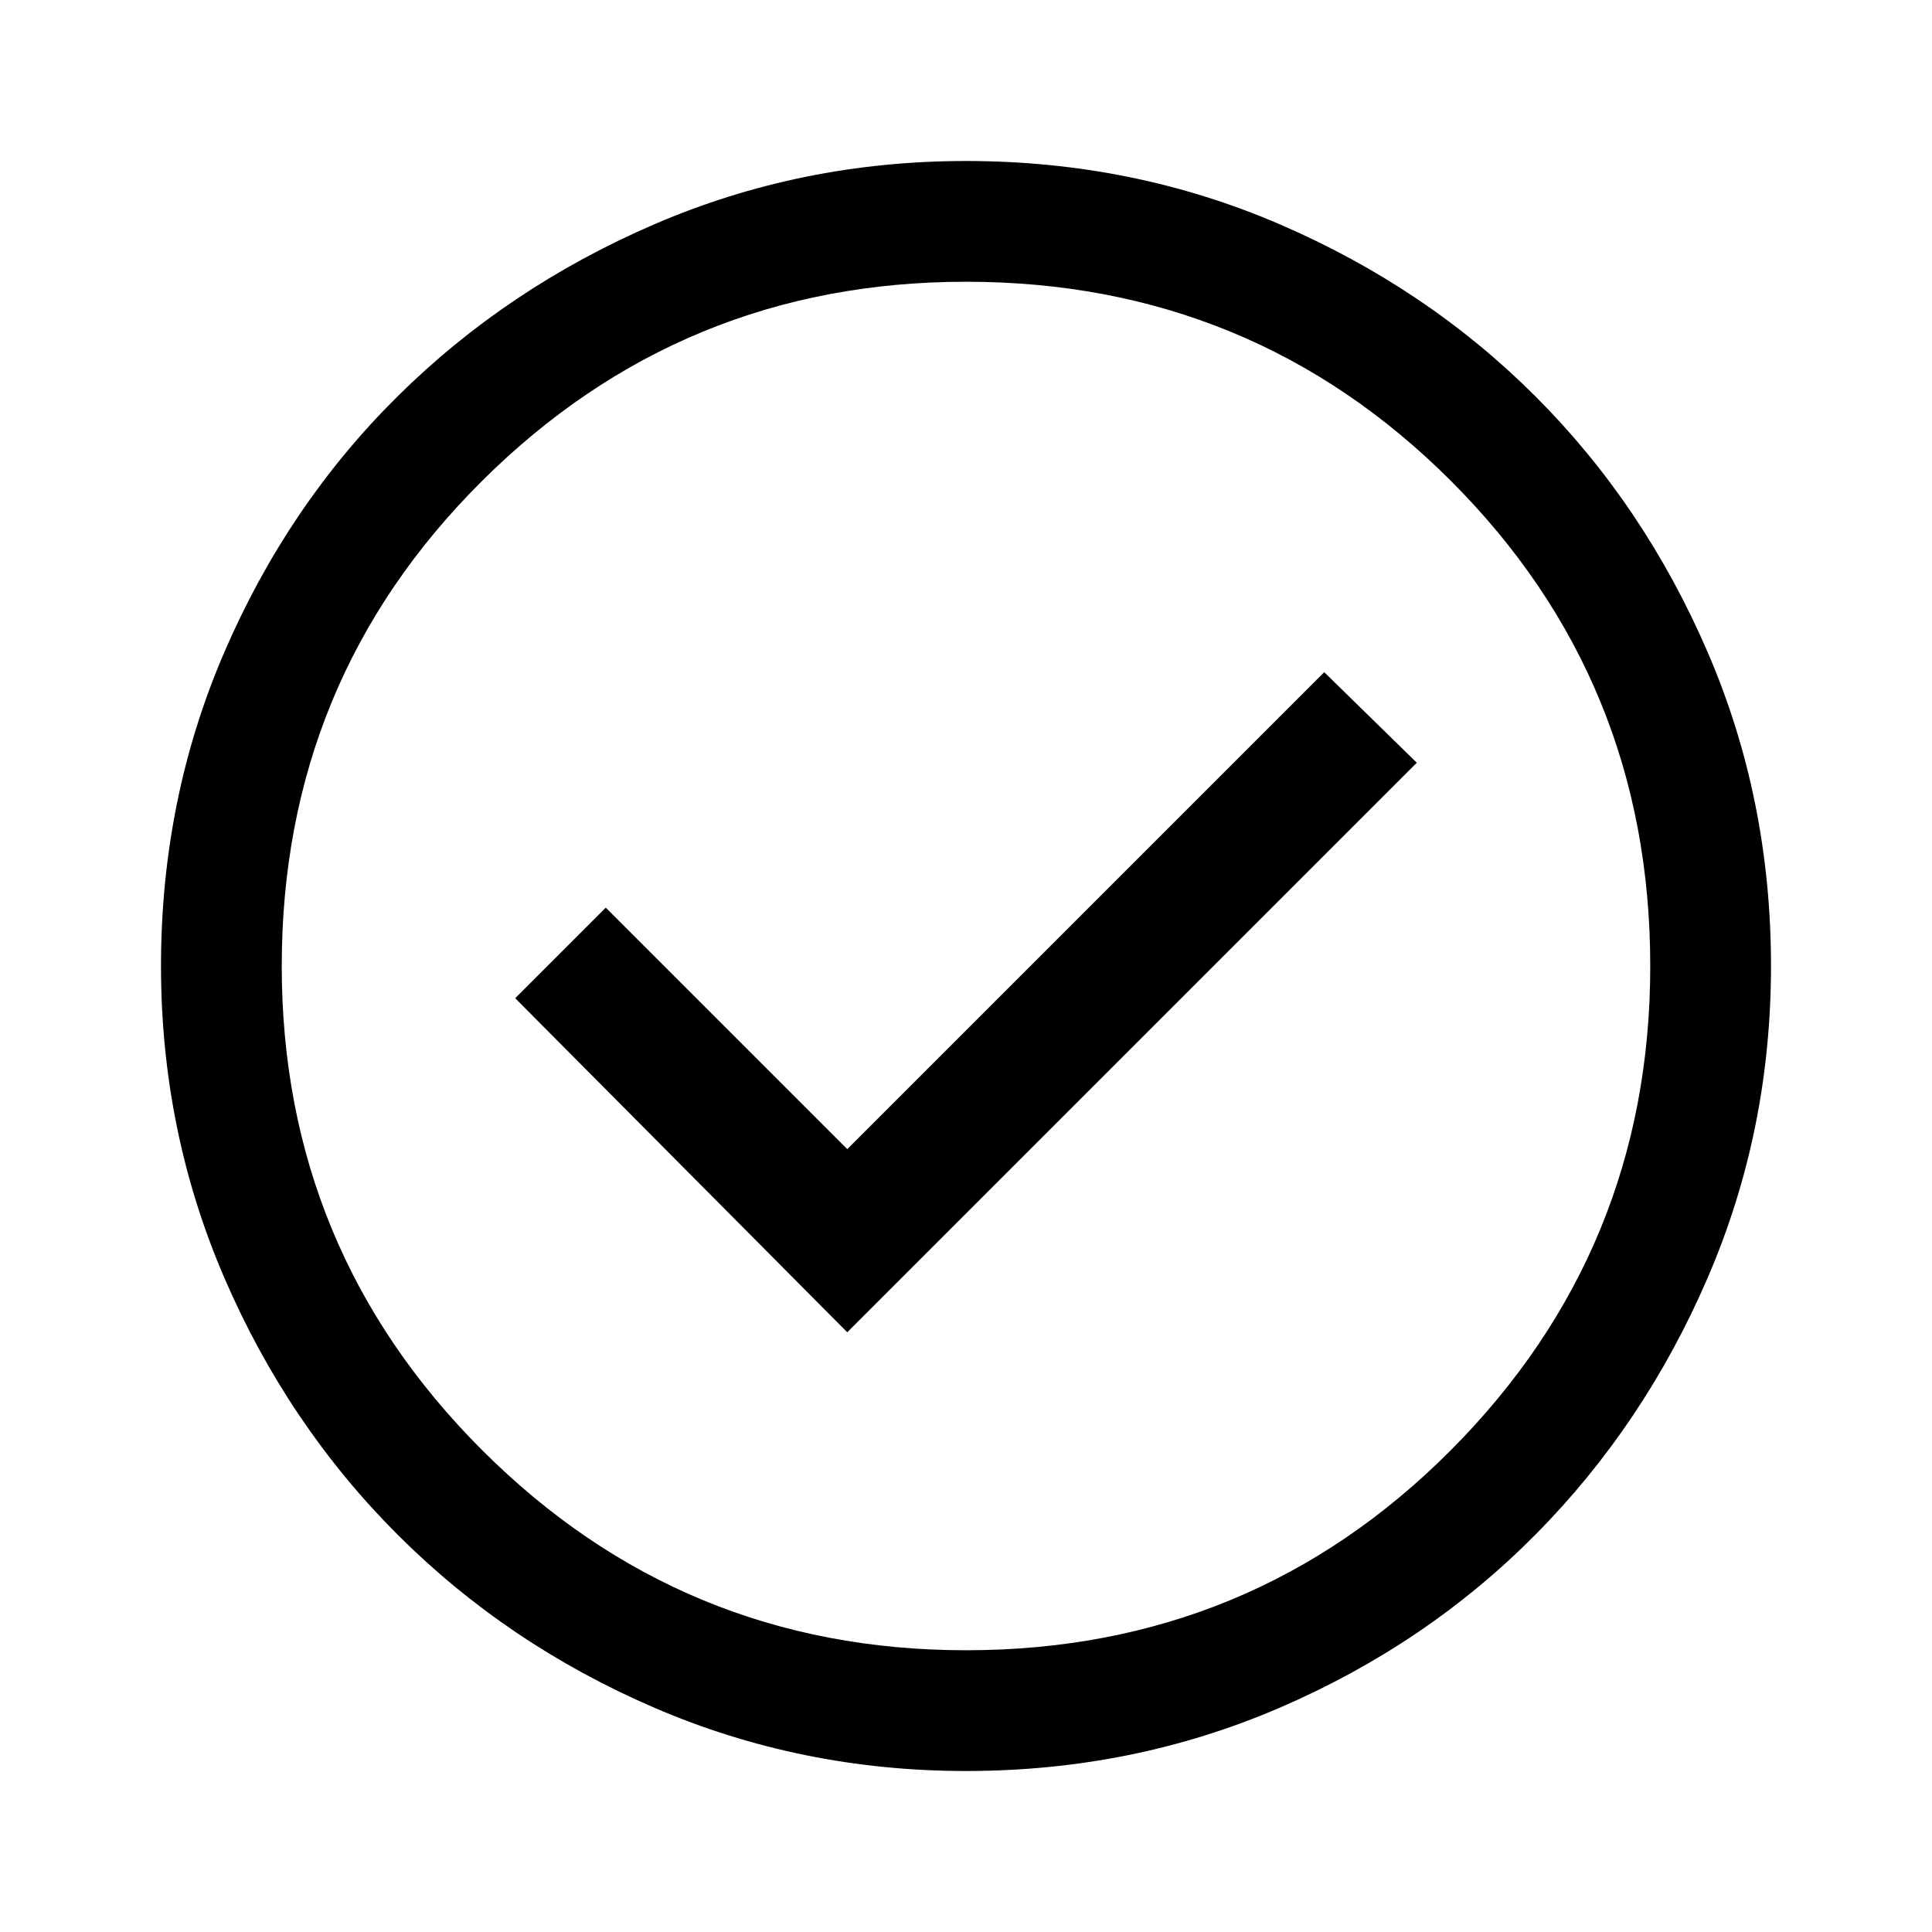
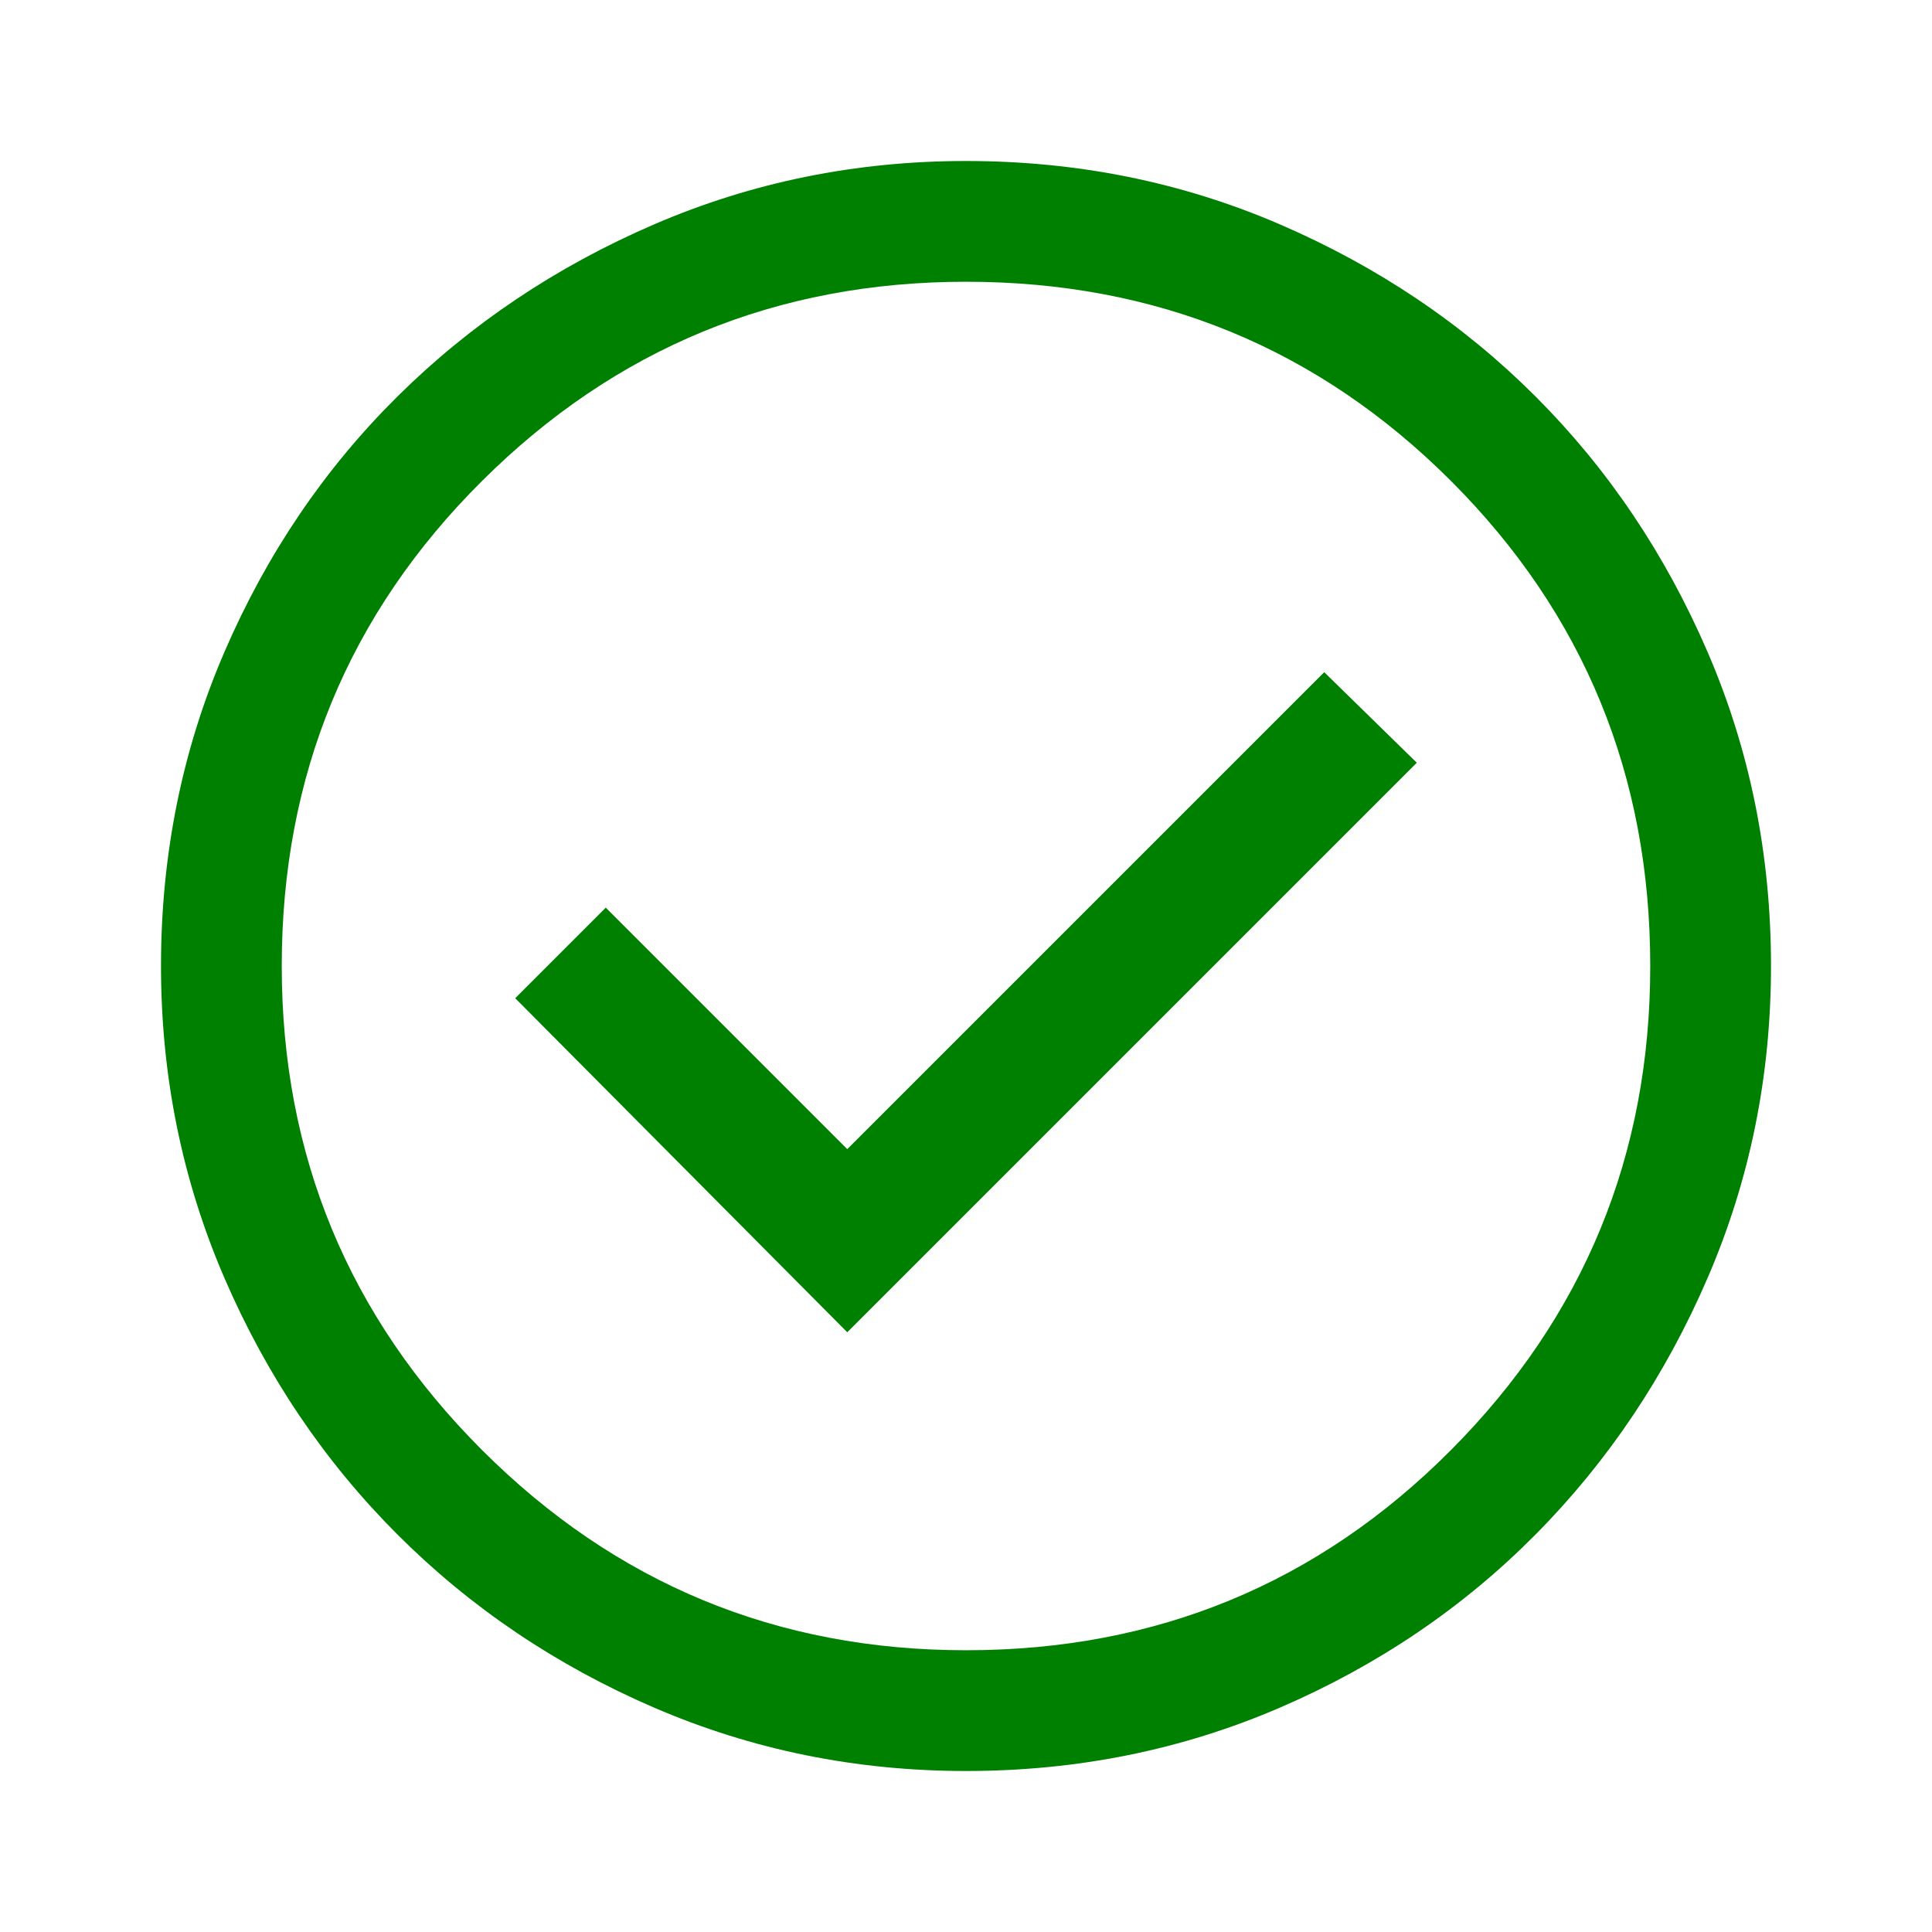
<svg xmlns="http://www.w3.org/2000/svg" height="48" width="48">
-   <path d="M21.05 33.1 35.2 18.95l-2.3-2.25-11.85 11.85-6-6-2.25 2.25ZM24 44q-4.1 0-7.75-1.575-3.65-1.575-6.375-4.3-2.725-2.725-4.3-6.375Q4 28.1 4 24q0-4.15 1.575-7.8 1.575-3.65 4.3-6.35 2.725-2.7 6.375-4.275Q19.9 4 24 4q4.15 0 7.8 1.575 3.65 1.575 6.35 4.275 2.7 2.7 4.275 6.35Q44 19.85 44 24q0 4.1-1.575 7.75-1.575 3.65-4.275 6.375t-6.35 4.3Q28.15 44 24 44Zm0-3q7.1 0 12.05-4.975Q41 31.05 41 24q0-7.1-4.95-12.05Q31.1 7 24 7q-7.05 0-12.025 4.95Q7 16.9 7 24q0 7.05 4.975 12.025Q16.95 41 24 41Zm0-17Z" />
+   <path style="fill:green;" d="M21.05 33.1 35.2 18.95l-2.3-2.25-11.85 11.85-6-6-2.25 2.25ZM24 44q-4.1 0-7.75-1.575-3.65-1.575-6.375-4.3-2.725-2.725-4.3-6.375Q4 28.1 4 24q0-4.15 1.575-7.8 1.575-3.65 4.3-6.35 2.725-2.7 6.375-4.275Q19.9 4 24 4q4.15 0 7.8 1.575 3.65 1.575 6.35 4.275 2.7 2.7 4.275 6.35Q44 19.85 44 24q0 4.1-1.575 7.75-1.575 3.65-4.275 6.375t-6.35 4.3Q28.15 44 24 44Zm0-3q7.1 0 12.05-4.975Q41 31.05 41 24q0-7.1-4.95-12.05Q31.1 7 24 7q-7.05 0-12.025 4.95Q7 16.9 7 24q0 7.05 4.975 12.025Q16.95 41 24 41Zm0-17Z" />
</svg>
